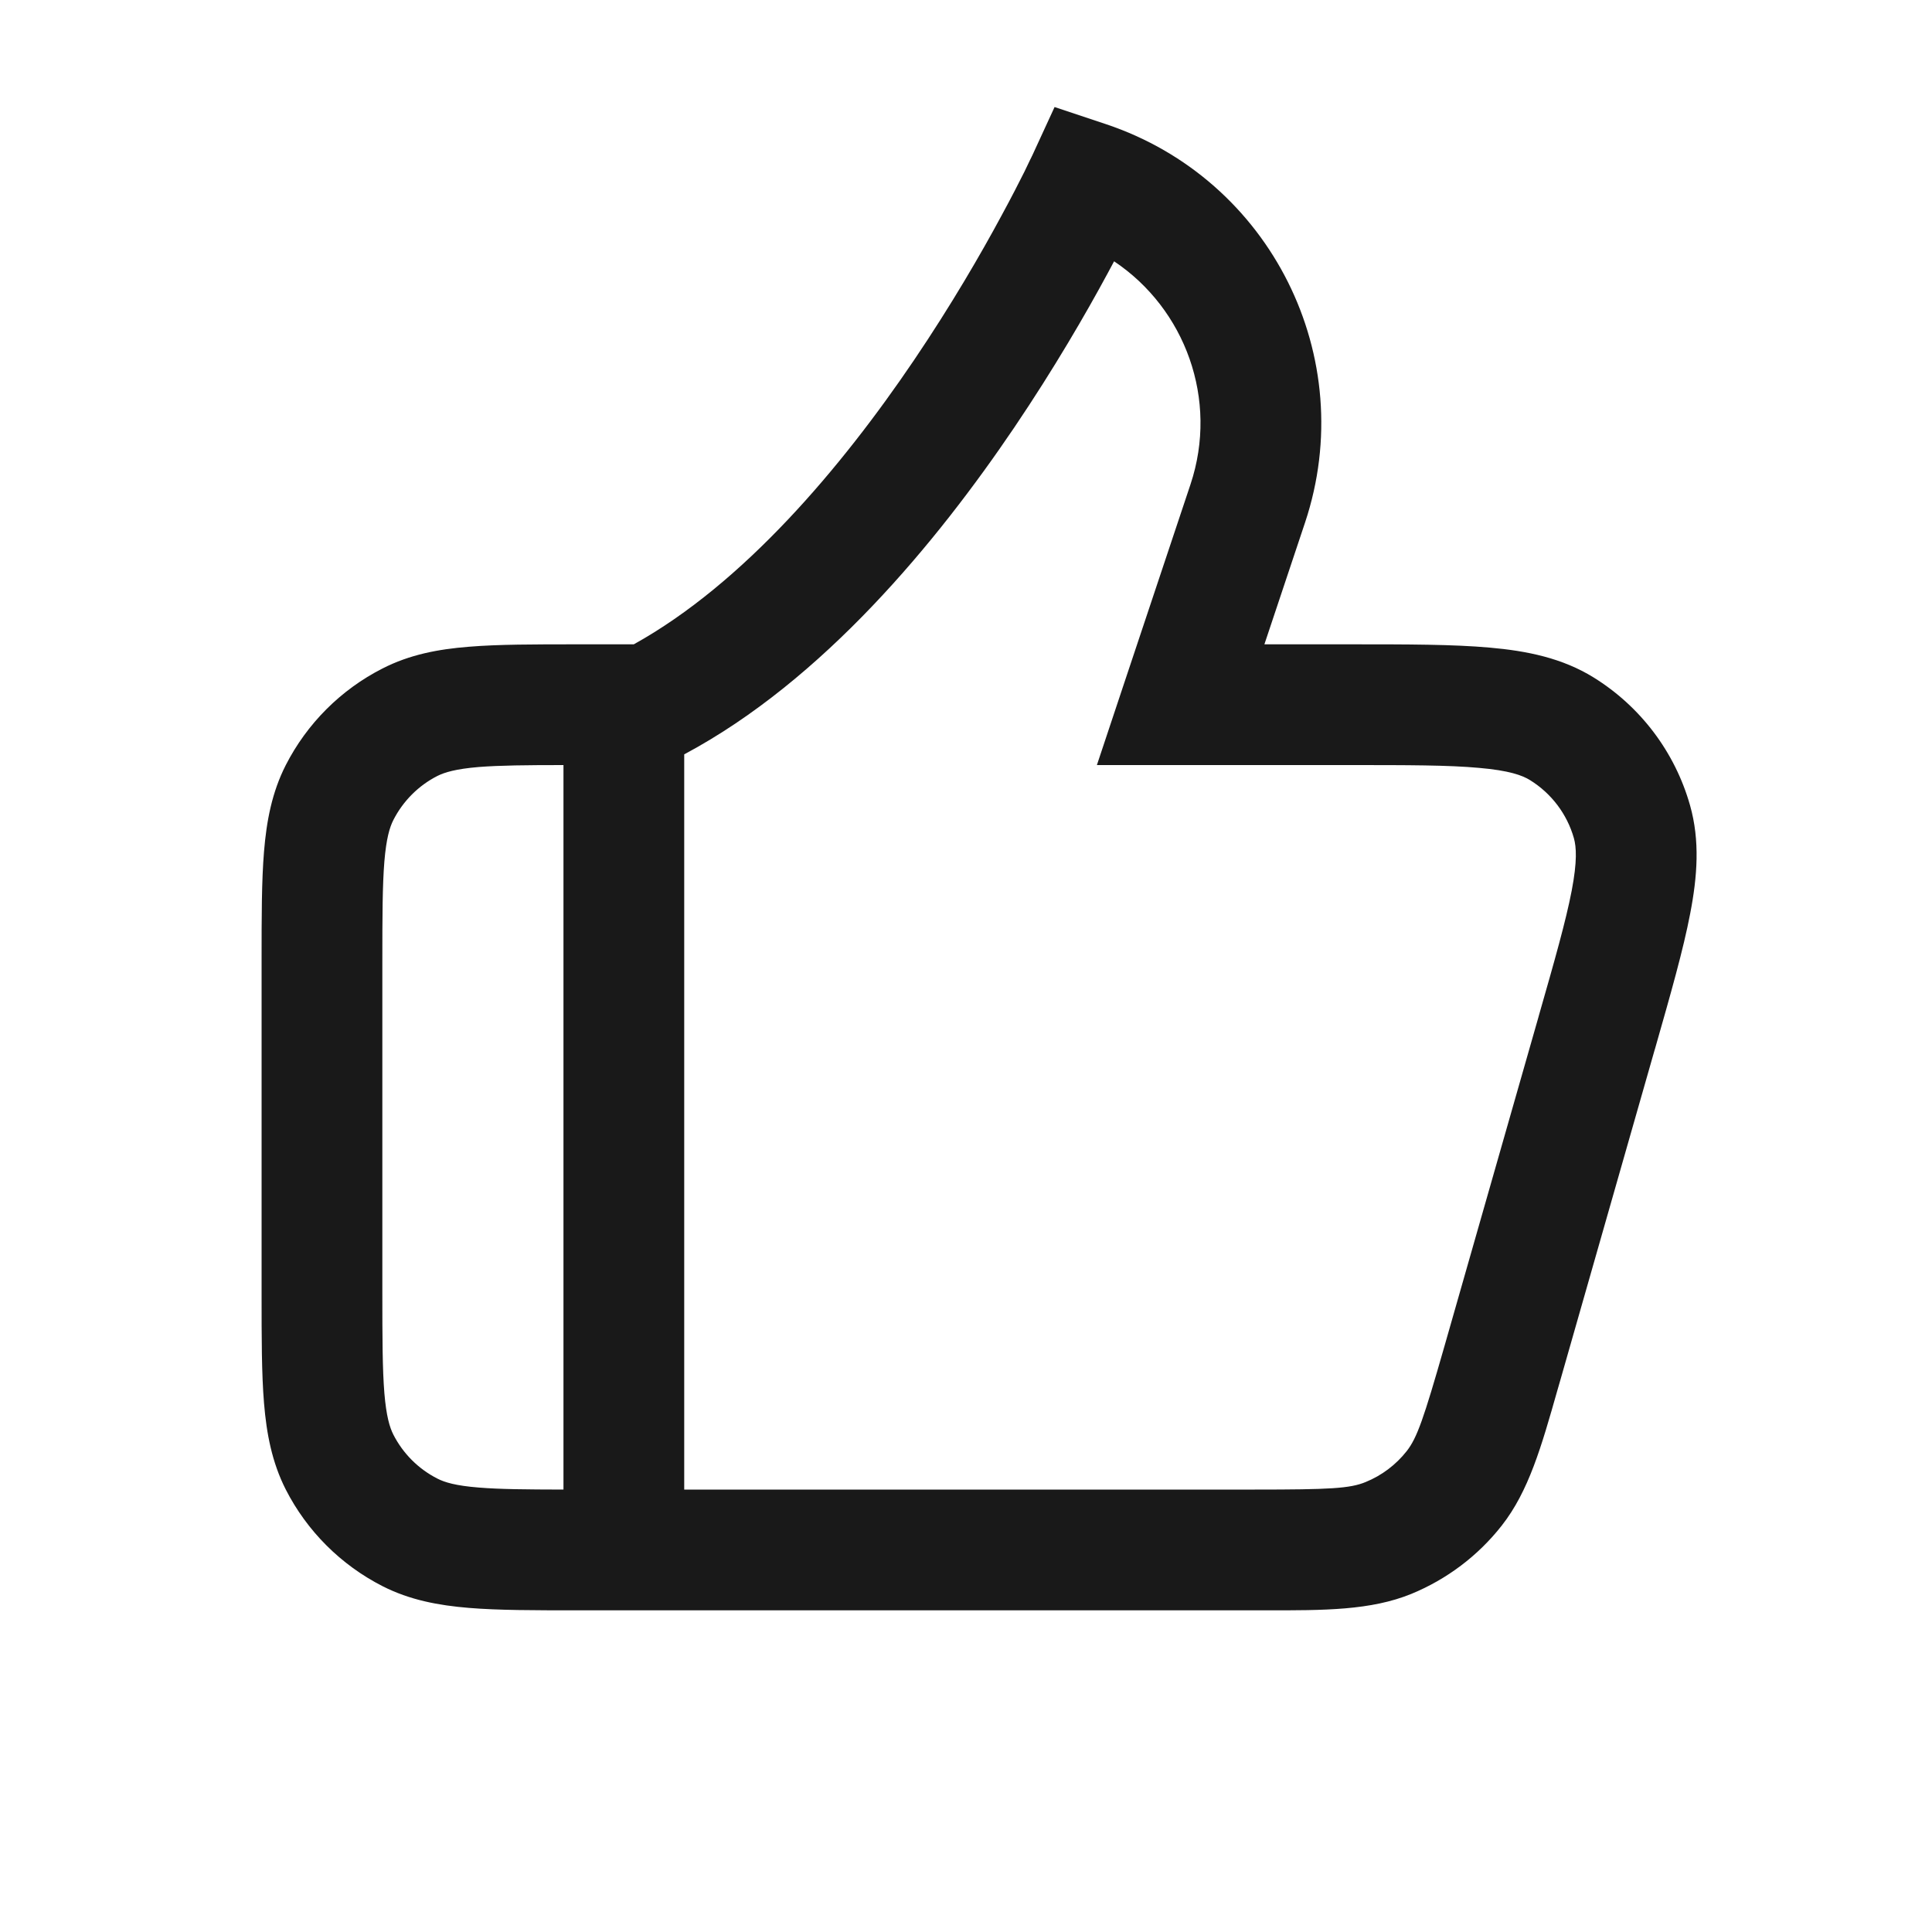
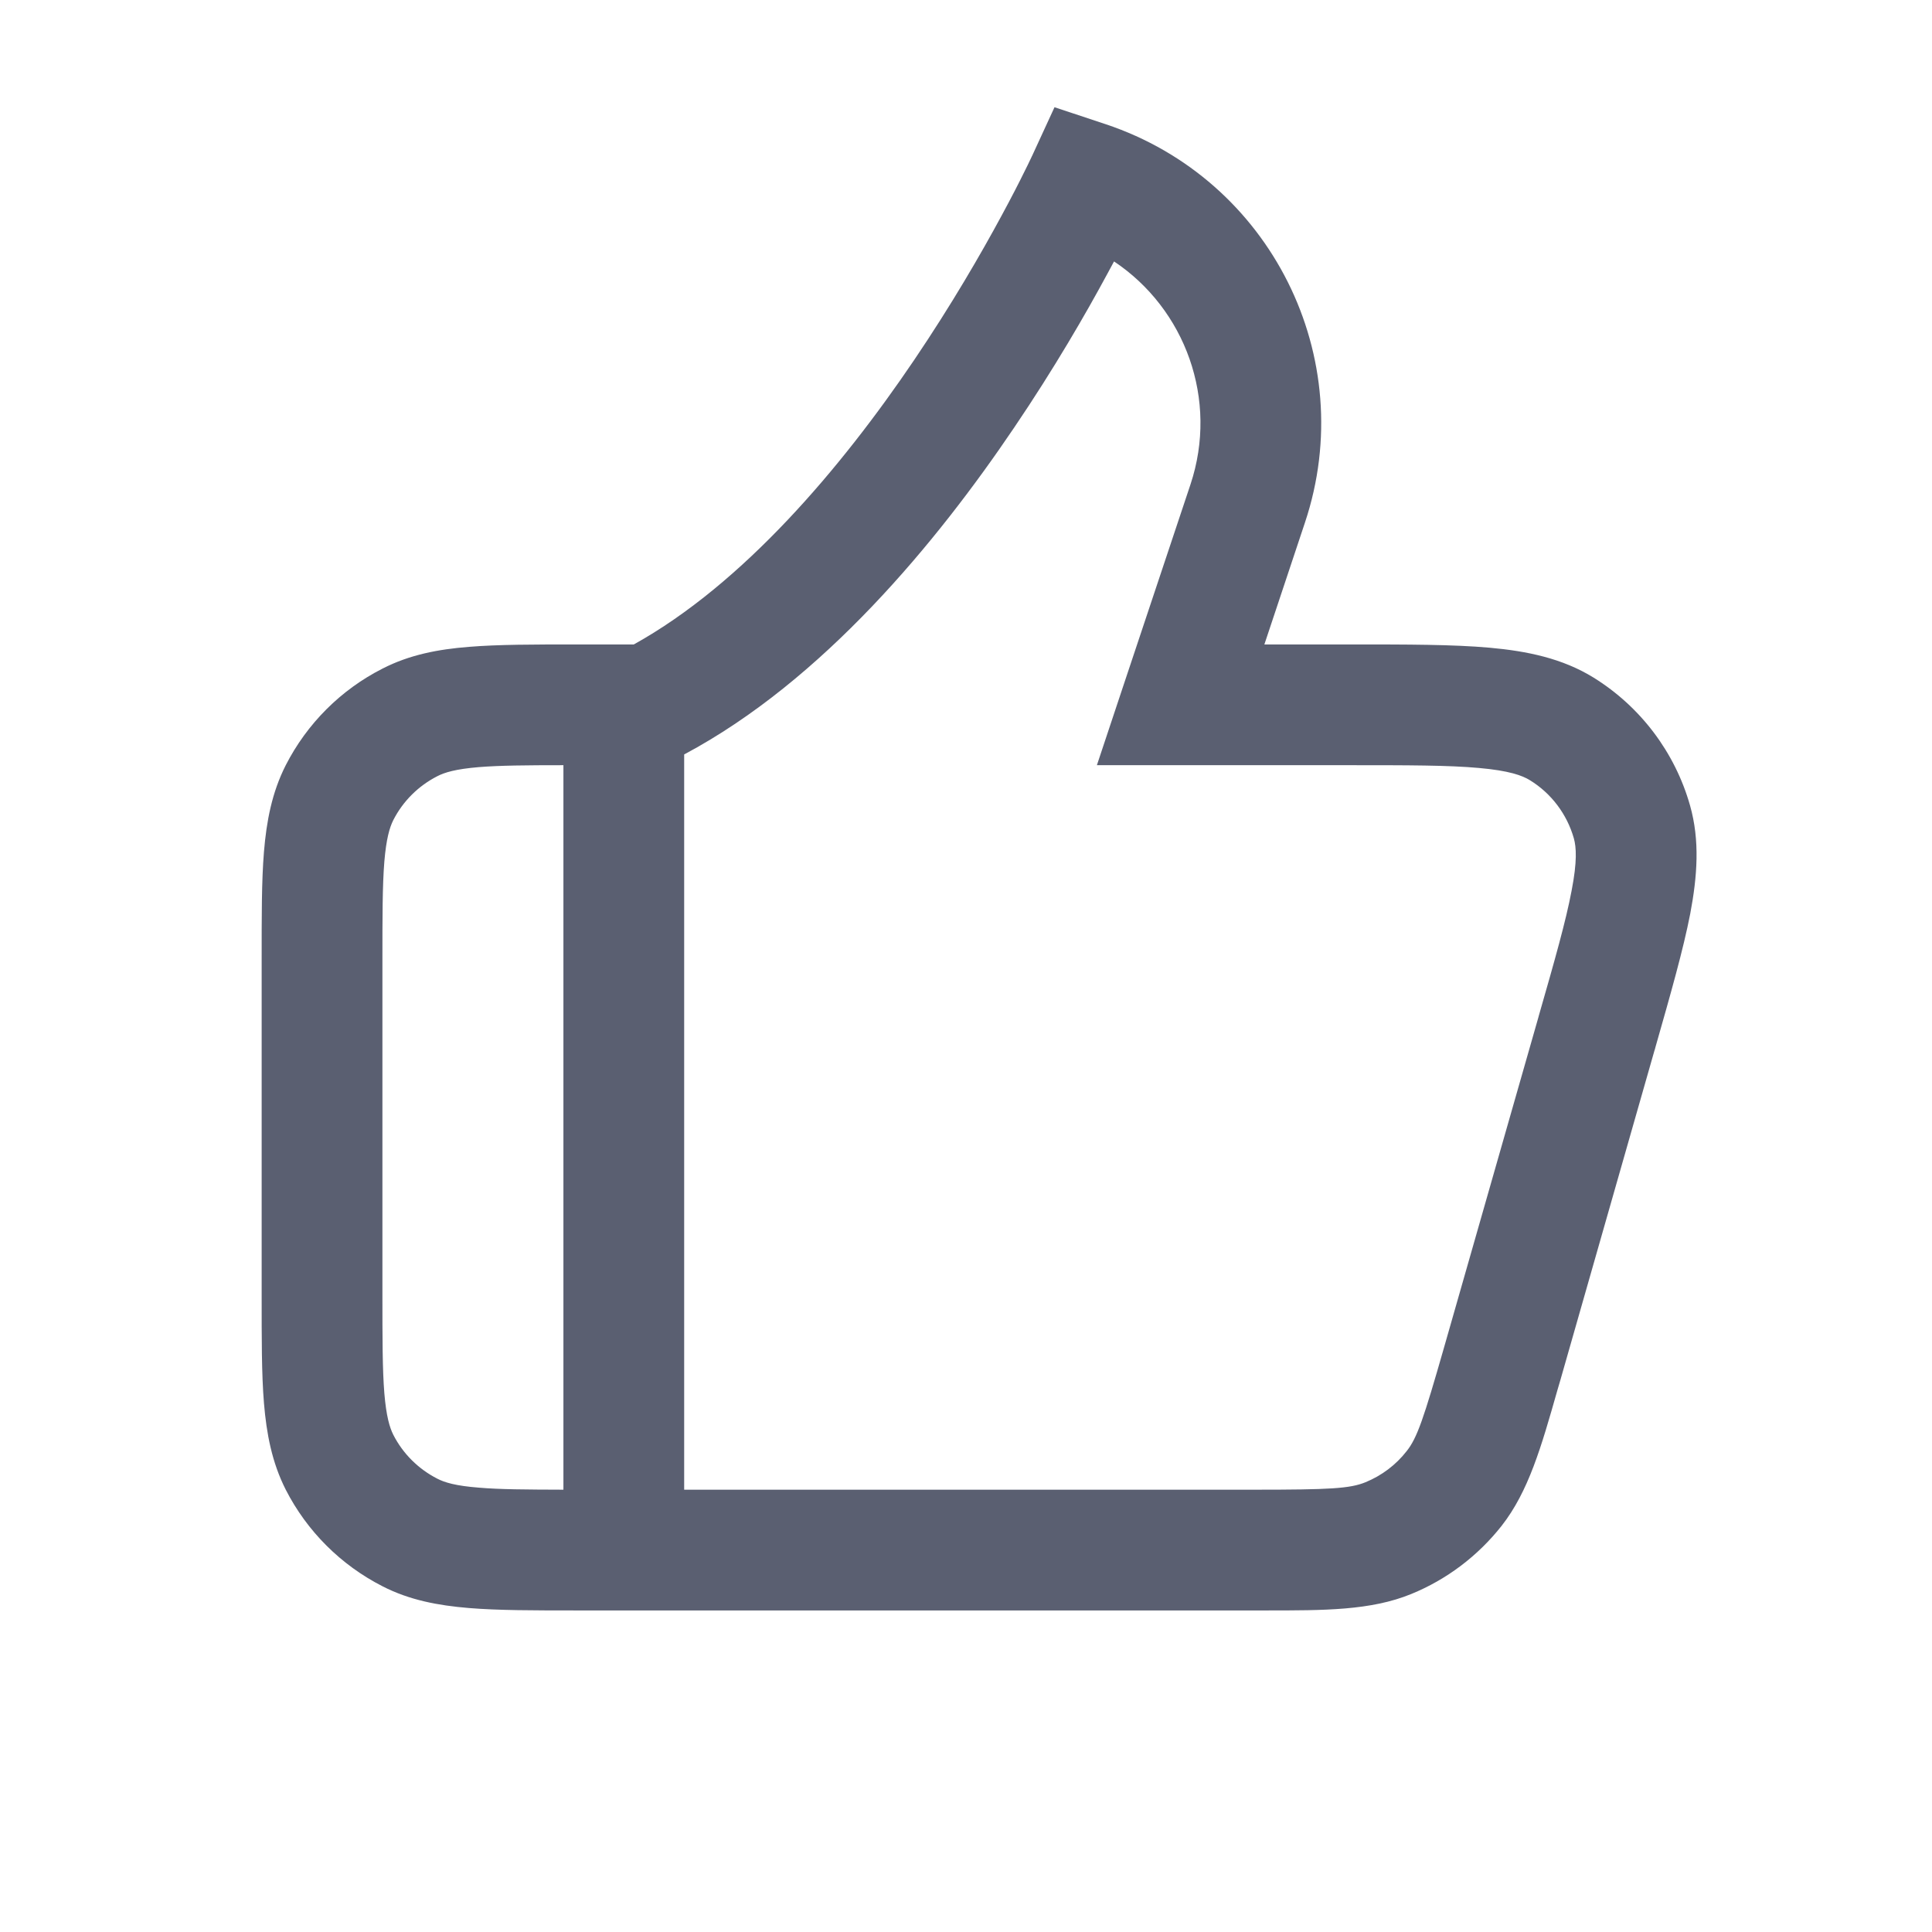
- <svg xmlns="http://www.w3.org/2000/svg" width="20" height="20" viewBox="0 0 20 20" fill="none">
-   <path fill-rule="evenodd" clip-rule="evenodd" d="M12.324 5.014C12.617 4.135 12.268 3.196 11.533 2.705C11.511 2.745 11.489 2.787 11.466 2.83C11.242 3.245 10.914 3.812 10.5 4.425C9.7 5.608 8.523 7.041 7.083 7.809L7.083 15.42H12.989C13.766 15.42 13.975 15.409 14.137 15.342C14.304 15.274 14.45 15.164 14.562 15.022C14.67 14.884 14.738 14.686 14.952 13.939L15.928 10.522L15.928 10.522L15.928 10.522L15.928 10.522L15.928 10.521C16.096 9.934 16.21 9.533 16.27 9.221C16.329 8.913 16.318 8.768 16.293 8.677C16.222 8.427 16.06 8.213 15.839 8.076C15.759 8.026 15.622 7.976 15.31 7.949C14.994 7.92 14.576 7.92 13.965 7.92H12.222H11.355L11.629 7.097L12.324 5.014ZM5.833 15.42L5.833 7.92C5.447 7.92 5.173 7.923 4.956 7.94C4.717 7.96 4.603 7.995 4.527 8.033C4.331 8.133 4.172 8.293 4.072 8.489C4.034 8.564 3.999 8.678 3.979 8.918C3.959 9.164 3.958 9.484 3.958 9.961V13.378C3.958 13.855 3.959 14.175 3.979 14.422C3.999 14.661 4.034 14.776 4.072 14.851C4.172 15.047 4.331 15.206 4.527 15.306C4.603 15.345 4.717 15.38 4.956 15.399C5.173 15.417 5.447 15.419 5.833 15.42ZM10.682 1.616L10.683 1.616L10.683 1.616L10.917 1.108L11.448 1.285C13.156 1.855 14.079 3.701 13.51 5.409L13.089 6.67H13.965H13.994C14.569 6.67 15.043 6.67 15.421 6.704C15.81 6.738 16.174 6.813 16.497 7.013C16.983 7.314 17.339 7.786 17.495 8.336C17.599 8.702 17.571 9.073 17.497 9.456C17.426 9.829 17.296 10.284 17.138 10.838L17.13 10.866L17.13 10.866L17.13 10.866L17.129 10.867L17.129 10.868L16.154 14.282L16.123 14.389C15.956 14.977 15.825 15.438 15.545 15.794C15.3 16.106 14.977 16.349 14.61 16.5C14.19 16.671 13.711 16.671 13.099 16.67L12.989 16.67H6H5.975C5.53 16.67 5.158 16.67 4.855 16.645C4.538 16.619 4.241 16.563 3.96 16.42C3.529 16.2 3.178 15.85 2.958 15.419C2.815 15.137 2.759 14.84 2.733 14.524C2.708 14.22 2.708 13.849 2.708 13.403V13.378V9.961V9.936C2.708 9.491 2.708 9.119 2.733 8.816C2.759 8.499 2.815 8.202 2.958 7.921C3.178 7.49 3.529 7.139 3.96 6.92C4.241 6.776 4.538 6.72 4.855 6.695C5.158 6.67 5.53 6.67 5.975 6.67H6H6.561C7.695 6.041 8.707 4.845 9.464 3.725C9.85 3.154 10.157 2.623 10.366 2.235C10.471 2.042 10.551 1.885 10.605 1.777C10.631 1.723 10.651 1.682 10.664 1.654L10.679 1.624L10.682 1.617L10.682 1.616Z" fill="black" fill-opacity="0.9" />
+ <svg xmlns="http://www.w3.org/2000/svg" width="16" height="16" viewBox="0 0 16 16" fill="none">
+   <path fill-rule="evenodd" clip-rule="evenodd" d="M9.859 4.012C10.093 3.309 9.815 2.558 9.226 2.165C9.209 2.197 9.191 2.23 9.172 2.265C8.993 2.597 8.731 3.051 8.399 3.541C7.76 4.487 6.818 5.634 5.666 6.248L5.666 12.337H10.391C11.012 12.337 11.18 12.328 11.309 12.275C11.443 12.22 11.56 12.132 11.649 12.018C11.736 11.909 11.79 11.75 11.961 11.152L12.742 8.419L12.742 8.419L12.742 8.419L12.742 8.419L12.742 8.418C12.877 7.948 12.968 7.627 13.015 7.378C13.063 7.132 13.054 7.015 13.034 6.943C12.977 6.743 12.848 6.571 12.671 6.462C12.607 6.422 12.497 6.382 12.248 6.36C11.995 6.337 11.661 6.337 11.171 6.337H9.777H9.084L9.303 5.679L9.859 4.012ZM4.666 12.337L4.666 6.337C4.357 6.337 4.138 6.339 3.965 6.353C3.773 6.369 3.682 6.397 3.622 6.428C3.465 6.508 3.337 6.635 3.257 6.792C3.227 6.852 3.199 6.944 3.183 7.135C3.167 7.332 3.167 7.589 3.167 7.97V10.704C3.167 11.085 3.167 11.341 3.183 11.539C3.199 11.73 3.227 11.822 3.257 11.882C3.337 12.039 3.465 12.166 3.622 12.246C3.682 12.277 3.773 12.305 3.965 12.32C4.138 12.335 4.357 12.336 4.666 12.337ZM8.546 1.294L8.546 1.294L8.546 1.294L8.733 0.888L9.158 1.029C10.524 1.485 11.263 2.962 10.807 4.328L10.471 5.337H11.171H11.195C11.655 5.337 12.034 5.337 12.336 5.364C12.647 5.392 12.939 5.452 13.198 5.612C13.586 5.853 13.871 6.23 13.996 6.67C14.079 6.962 14.056 7.259 13.998 7.566C13.94 7.865 13.836 8.229 13.71 8.671L13.704 8.694L13.704 8.694L13.704 8.694L13.703 8.695L13.703 8.695L12.923 11.427L12.898 11.512C12.764 11.983 12.659 12.351 12.436 12.636C12.239 12.886 11.981 13.081 11.687 13.201C11.352 13.338 10.968 13.337 10.479 13.337L10.391 13.337H4.8H4.78C4.423 13.337 4.126 13.337 3.883 13.317C3.63 13.296 3.392 13.252 3.168 13.137C2.823 12.961 2.542 12.681 2.366 12.336C2.252 12.111 2.207 11.873 2.186 11.62C2.166 11.377 2.167 11.08 2.167 10.724V10.704V7.97V7.95C2.167 7.594 2.166 7.297 2.186 7.054C2.207 6.8 2.252 6.563 2.366 6.338C2.542 5.993 2.823 5.712 3.168 5.537C3.392 5.422 3.63 5.377 3.883 5.357C4.126 5.337 4.423 5.337 4.78 5.337H4.8H5.249C6.155 4.834 6.965 3.877 7.571 2.981C7.88 2.524 8.125 2.1 8.293 1.789C8.377 1.634 8.441 1.509 8.483 1.423C8.505 1.38 8.521 1.346 8.531 1.325L8.543 1.3L8.545 1.295L8.546 1.294Z" fill="#030A26" fill-opacity="0.65" />
</svg>
